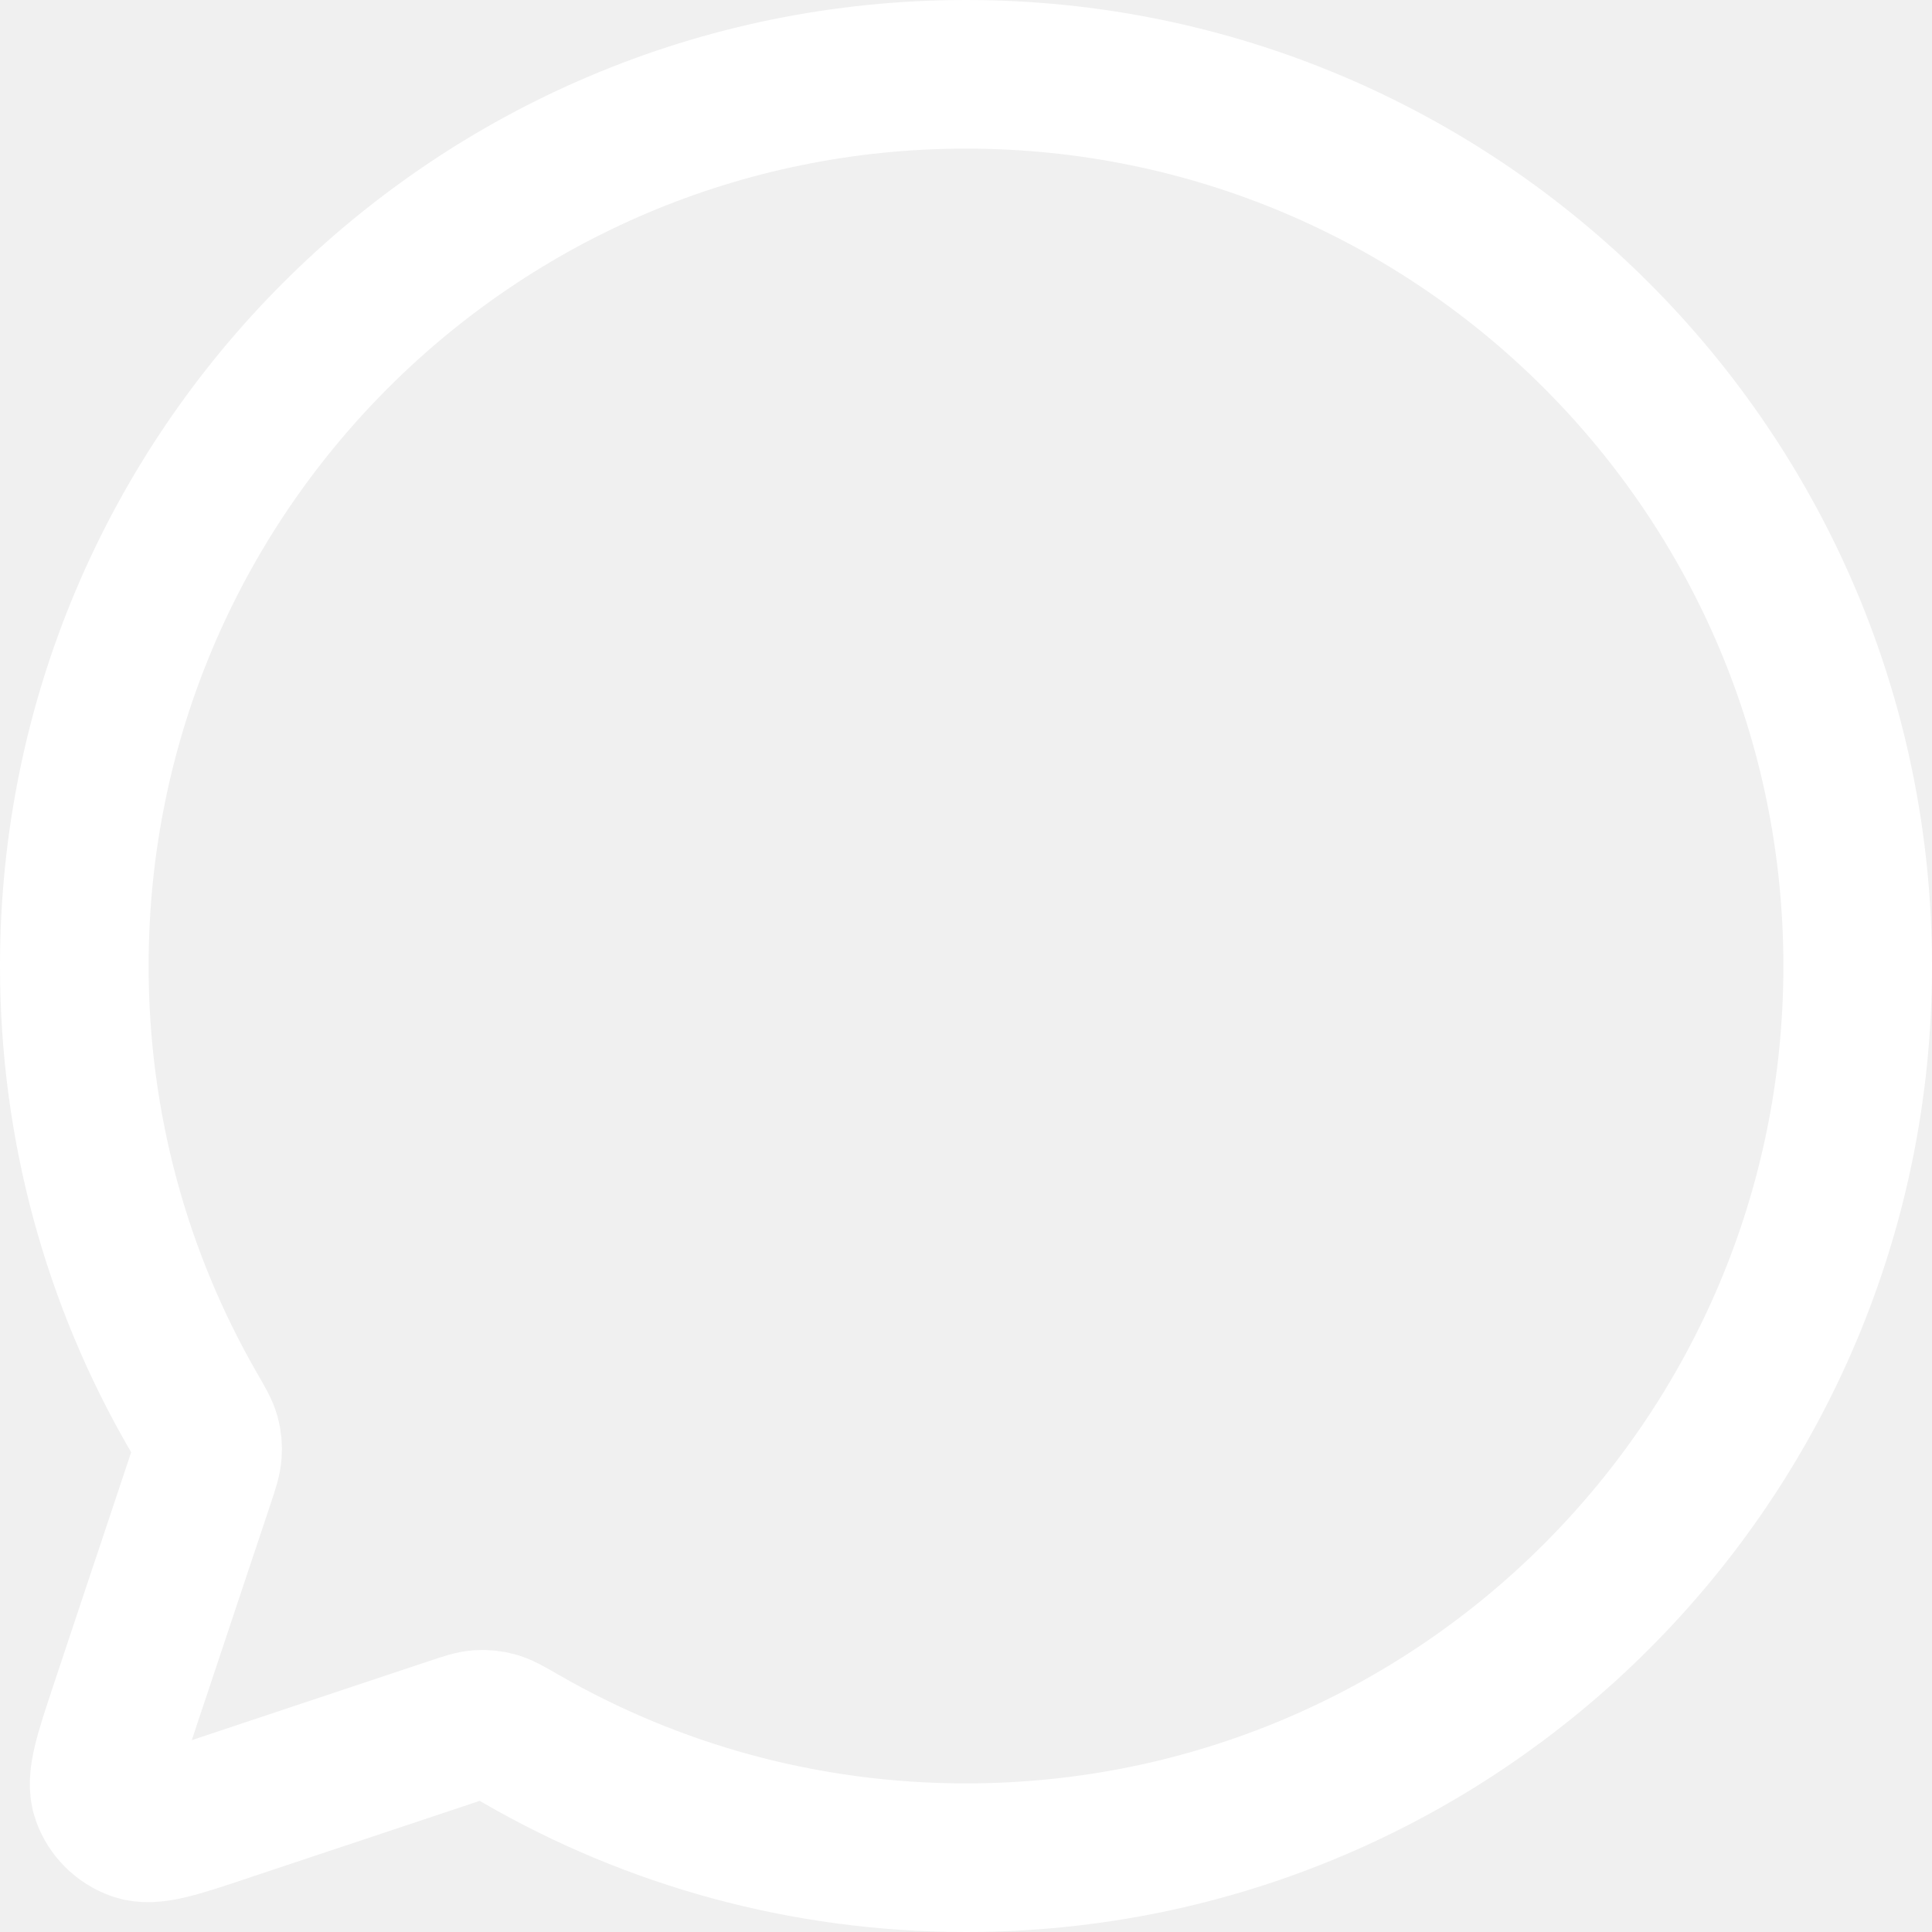
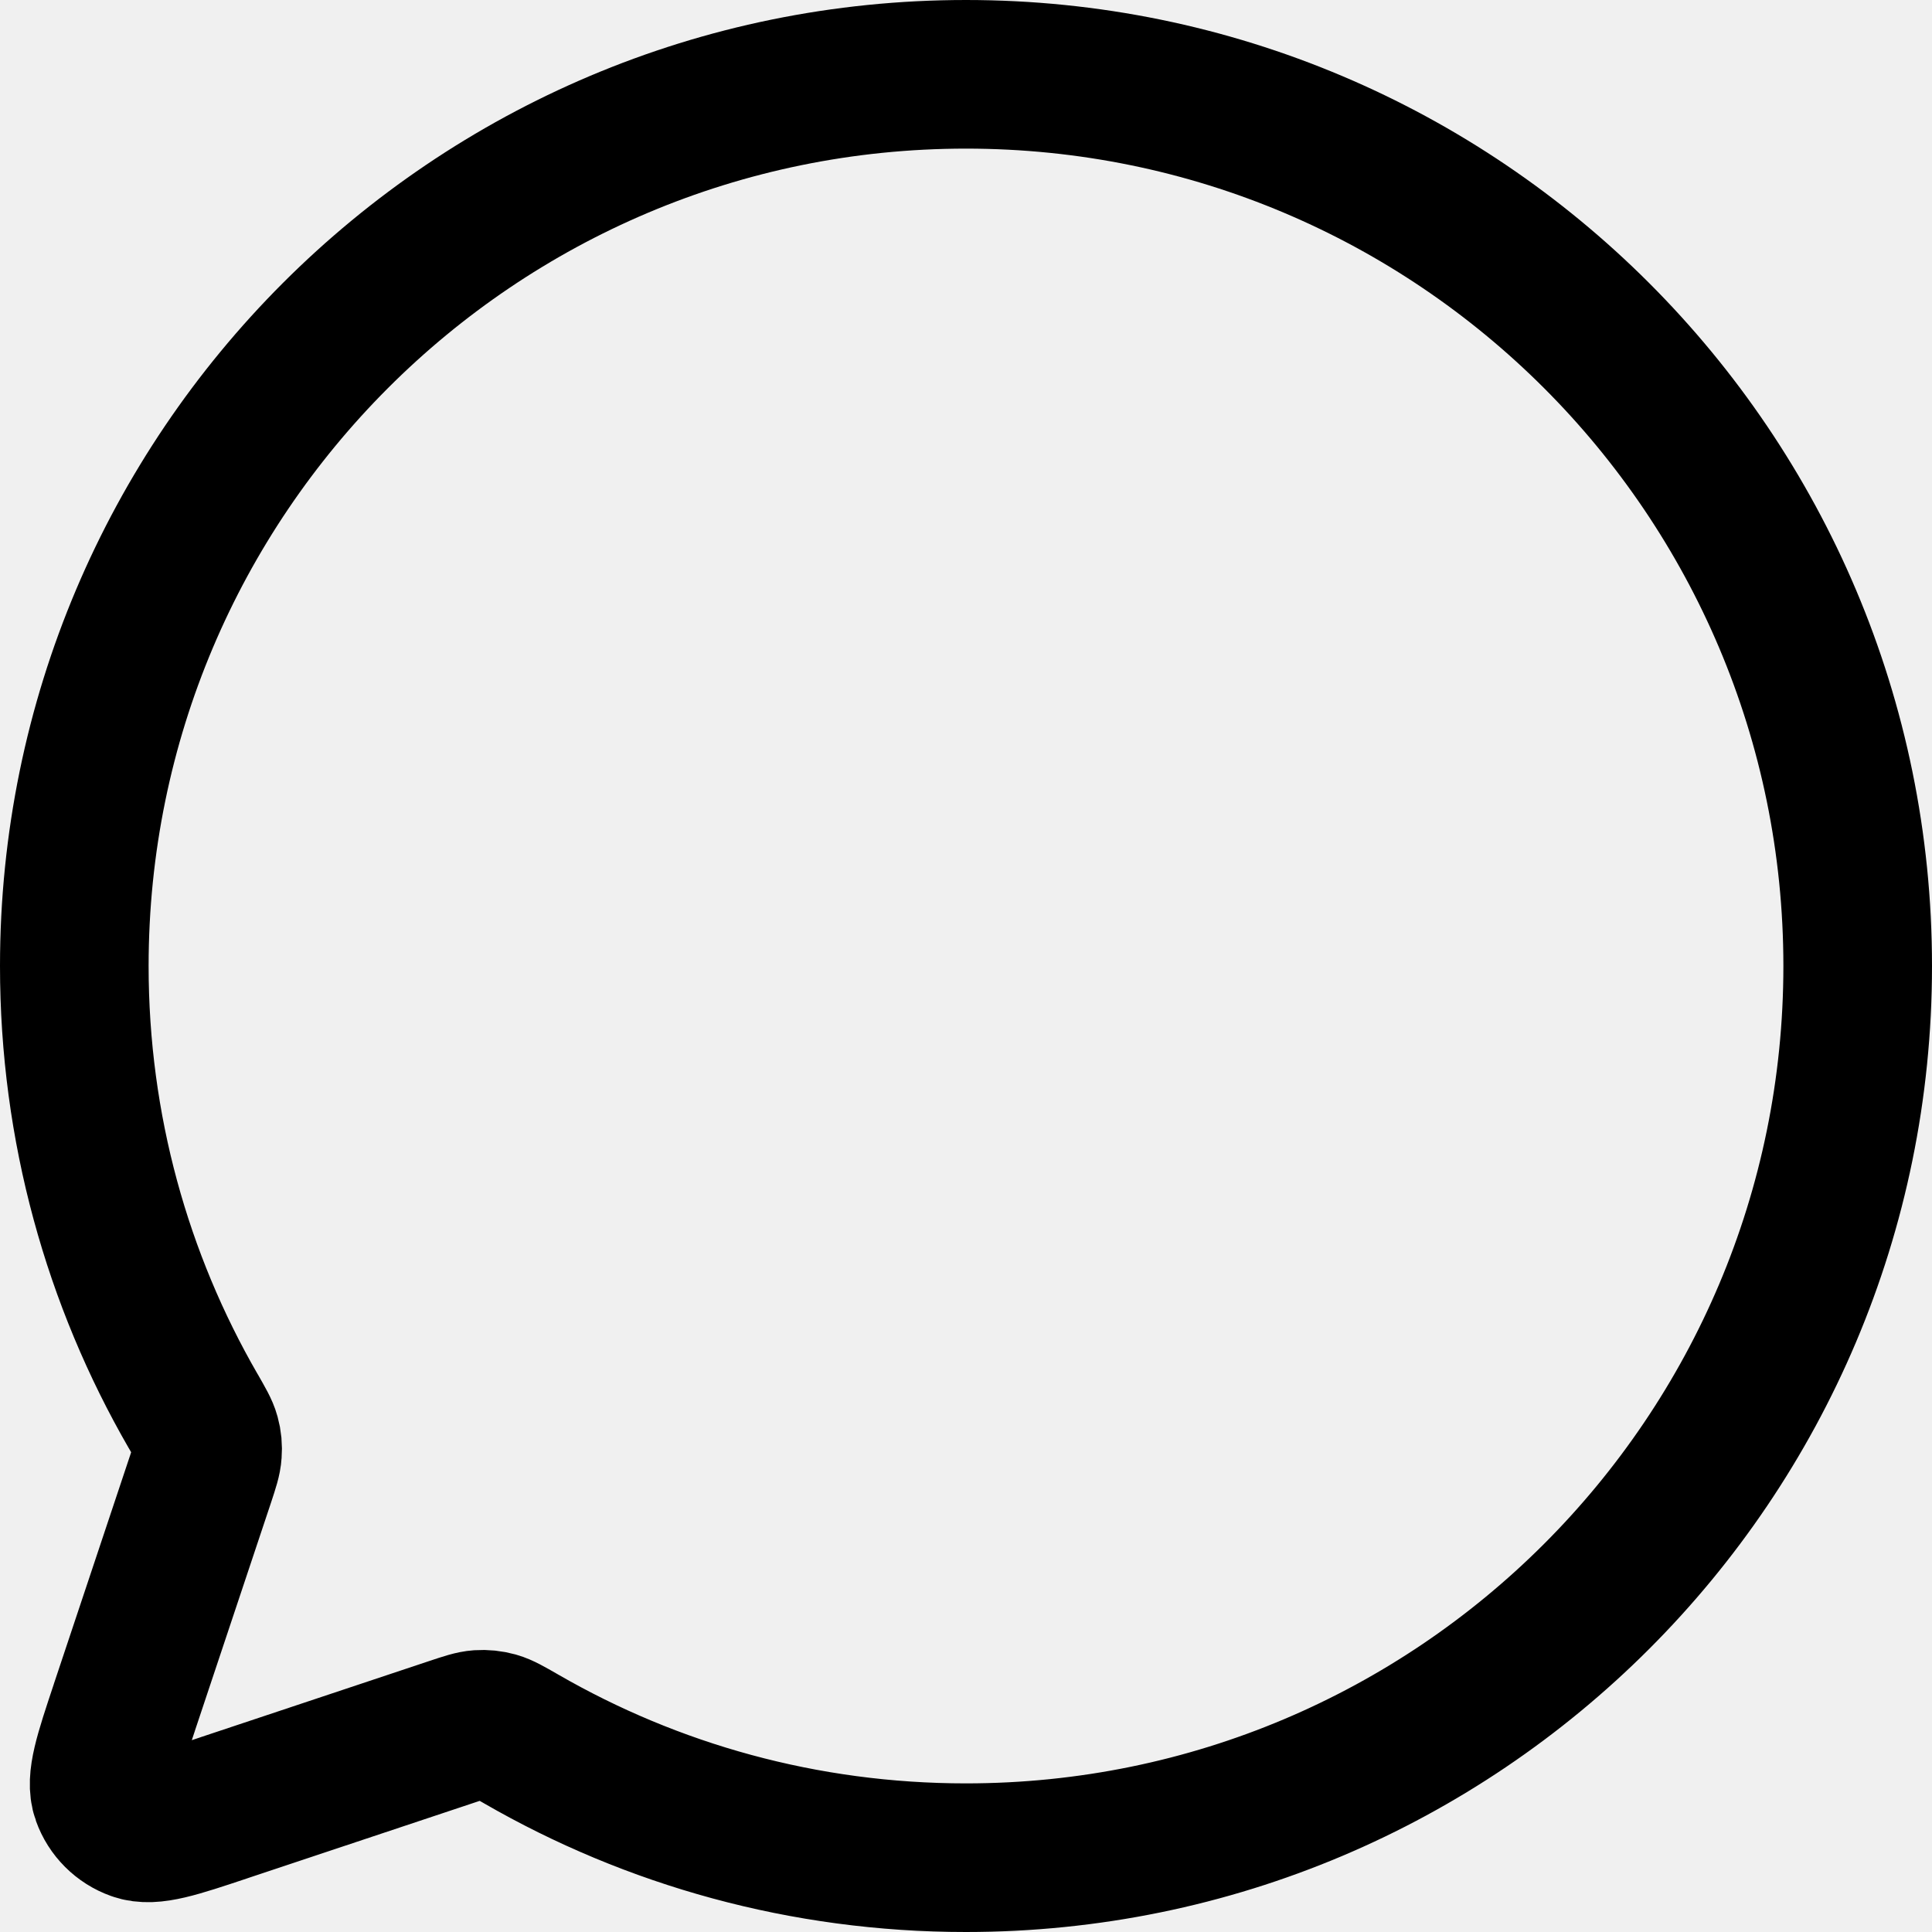
<svg xmlns="http://www.w3.org/2000/svg" width="26" height="26" viewBox="0 0 26 26" fill="none">
-   <path d="M7.013 23.402C8.775 24.419 10.819 25 12.999 25C19.627 25 25 19.628 25 13C25 6.373 19.627 1 13 1C6.373 1 1 6.373 1 13C1 15.18 1.581 17.225 2.598 18.987L2.602 18.993C2.699 19.163 2.749 19.248 2.771 19.329C2.792 19.405 2.798 19.474 2.792 19.553C2.787 19.637 2.758 19.725 2.7 19.901L1.674 22.976L1.673 22.98C1.457 23.629 1.349 23.954 1.426 24.17C1.493 24.358 1.642 24.507 1.831 24.574C2.046 24.651 2.369 24.544 3.015 24.328L3.023 24.325L6.099 23.3C6.274 23.242 6.363 23.212 6.447 23.206C6.526 23.201 6.594 23.208 6.671 23.229C6.752 23.252 6.837 23.301 7.008 23.399L7.013 23.402Z" stroke="white" stroke-width="2" stroke-linecap="round" stroke-linejoin="round" />
+   <path d="M7.013 23.402C8.775 24.419 10.819 25 12.999 25C19.627 25 25 19.628 25 13C25 6.373 19.627 1 13 1C6.373 1 1 6.373 1 13C1 15.18 1.581 17.225 2.598 18.987L2.602 18.993C2.699 19.163 2.749 19.248 2.771 19.329C2.792 19.405 2.798 19.474 2.792 19.553C2.787 19.637 2.758 19.725 2.7 19.901L1.674 22.976L1.673 22.98C1.457 23.629 1.349 23.954 1.426 24.17C1.493 24.358 1.642 24.507 1.831 24.574C2.046 24.651 2.369 24.544 3.015 24.328L3.023 24.325L6.099 23.3C6.274 23.242 6.363 23.212 6.447 23.206C6.526 23.201 6.594 23.208 6.671 23.229C6.752 23.252 6.837 23.301 7.008 23.399L7.013 23.402Z" stroke="currentColor" stroke-width="2" stroke-linecap="round" stroke-linejoin="round" />
</svg>
